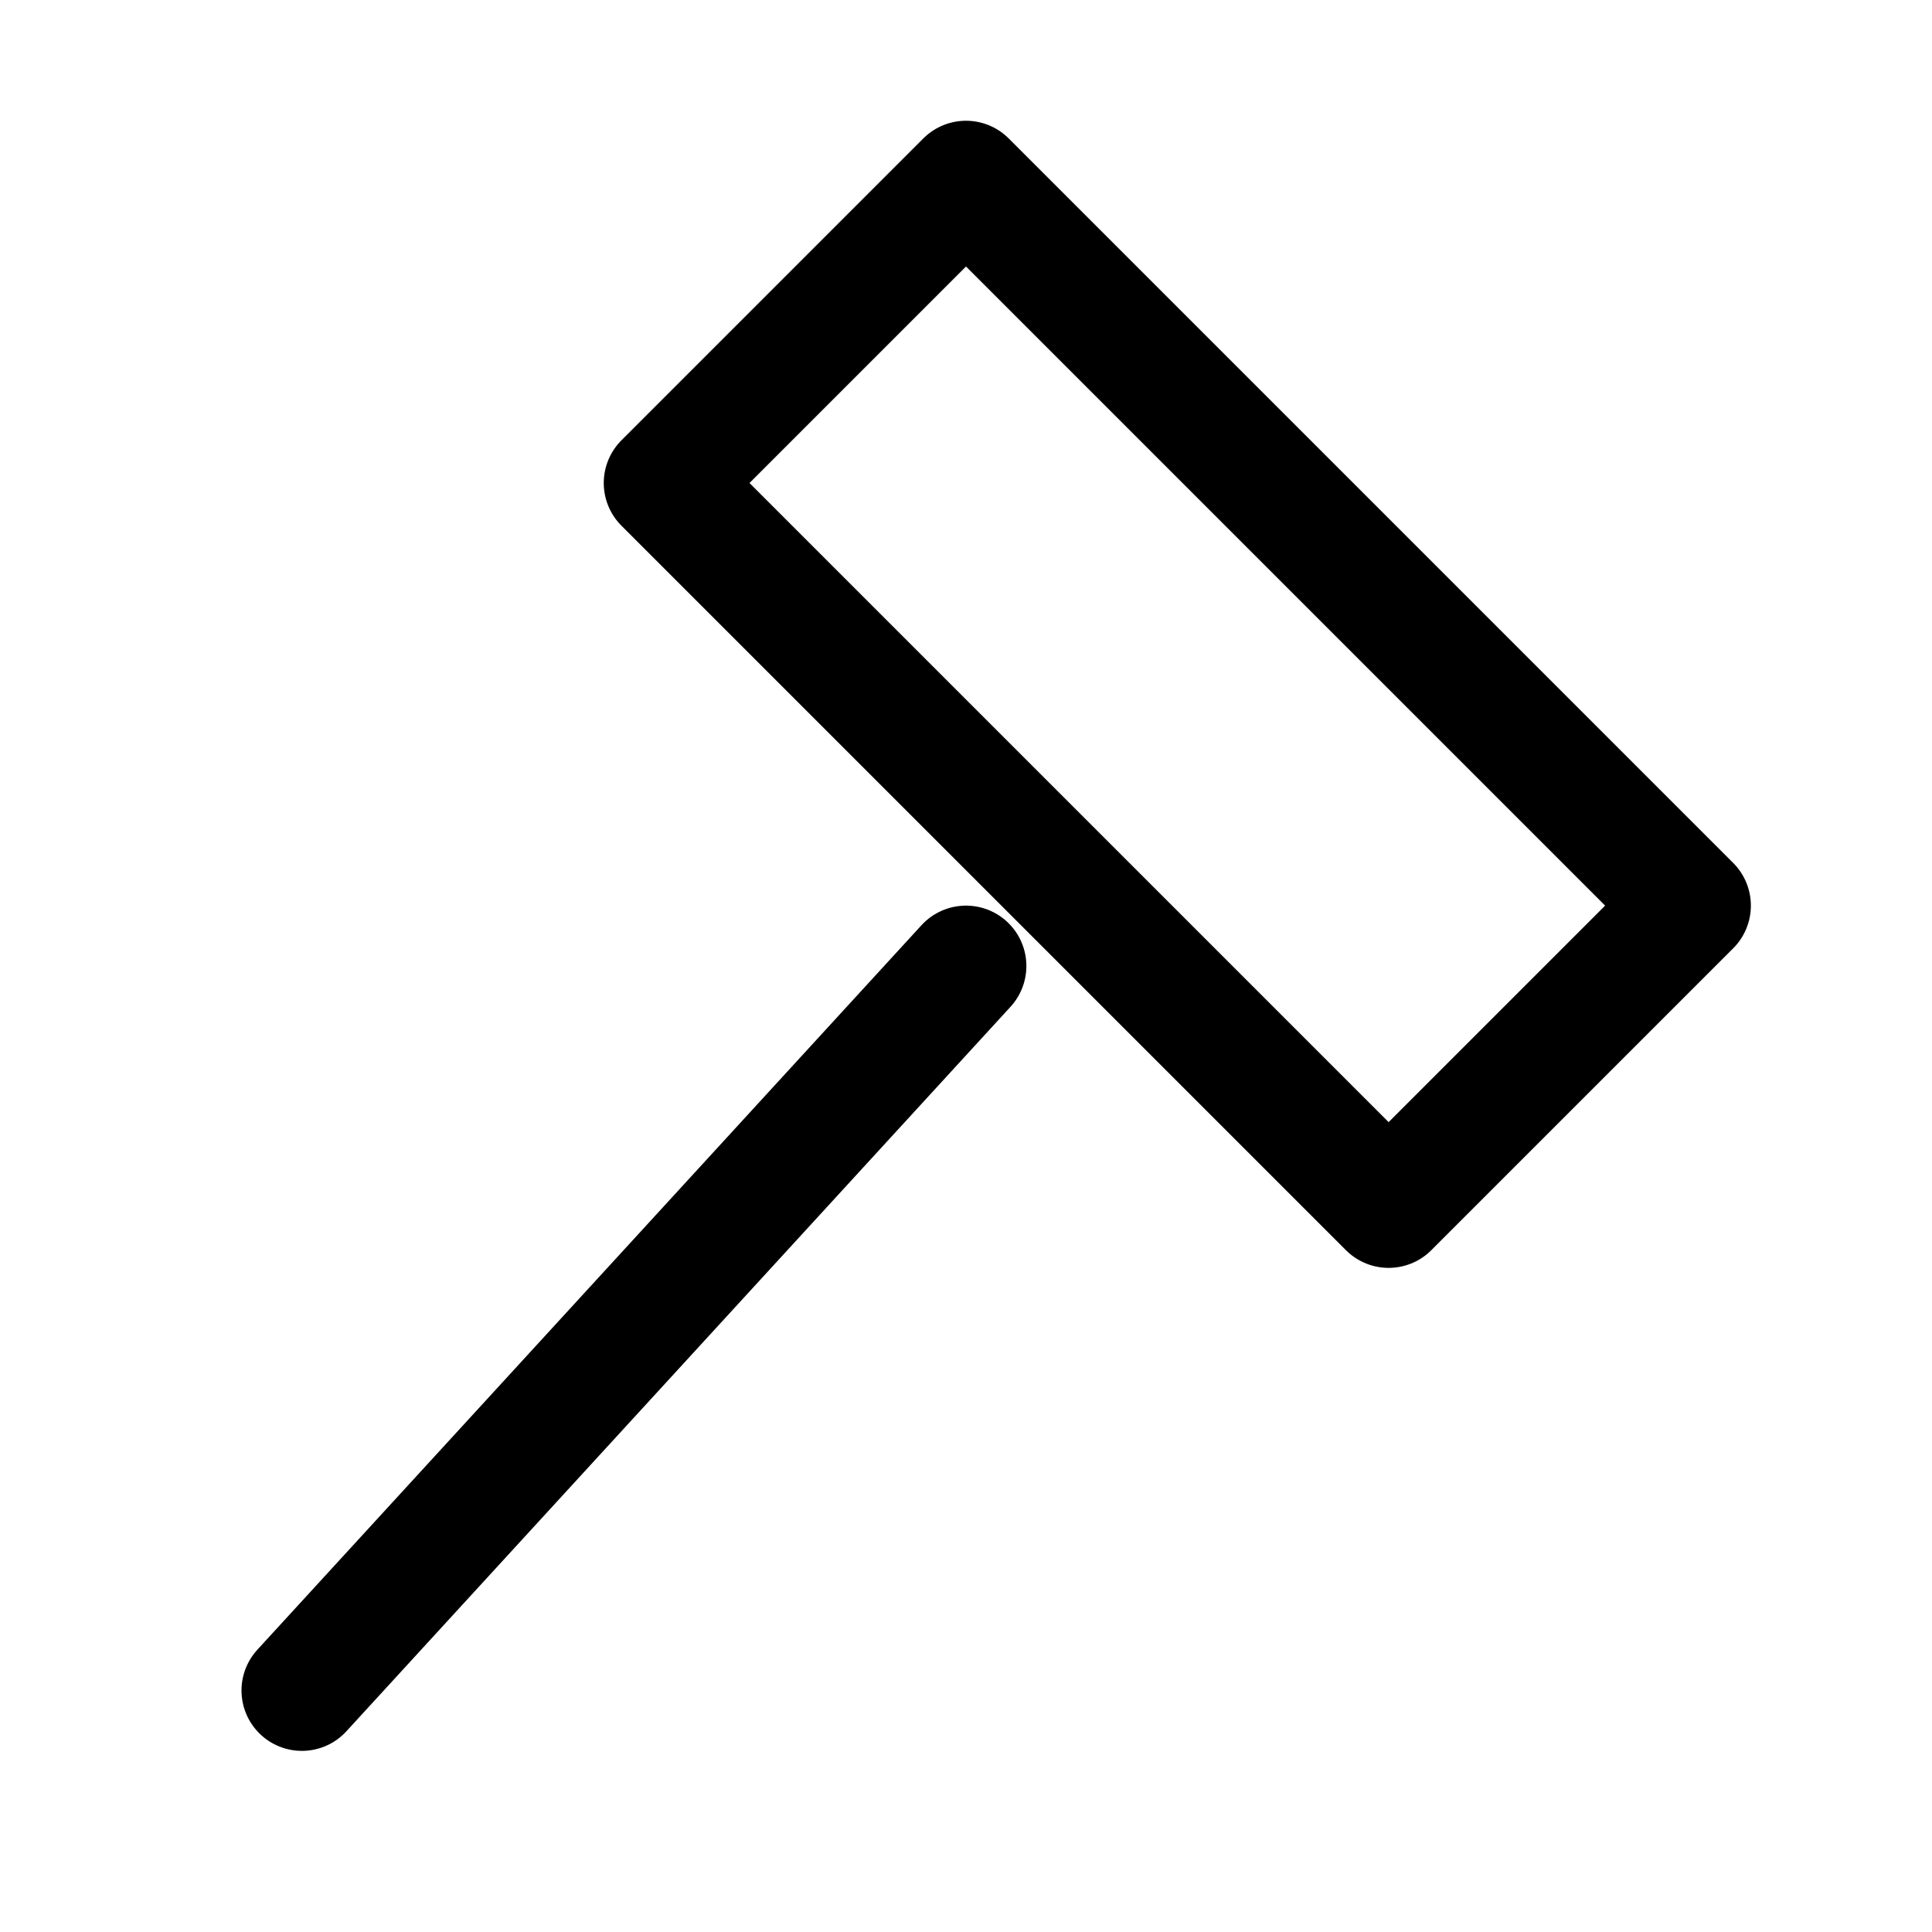
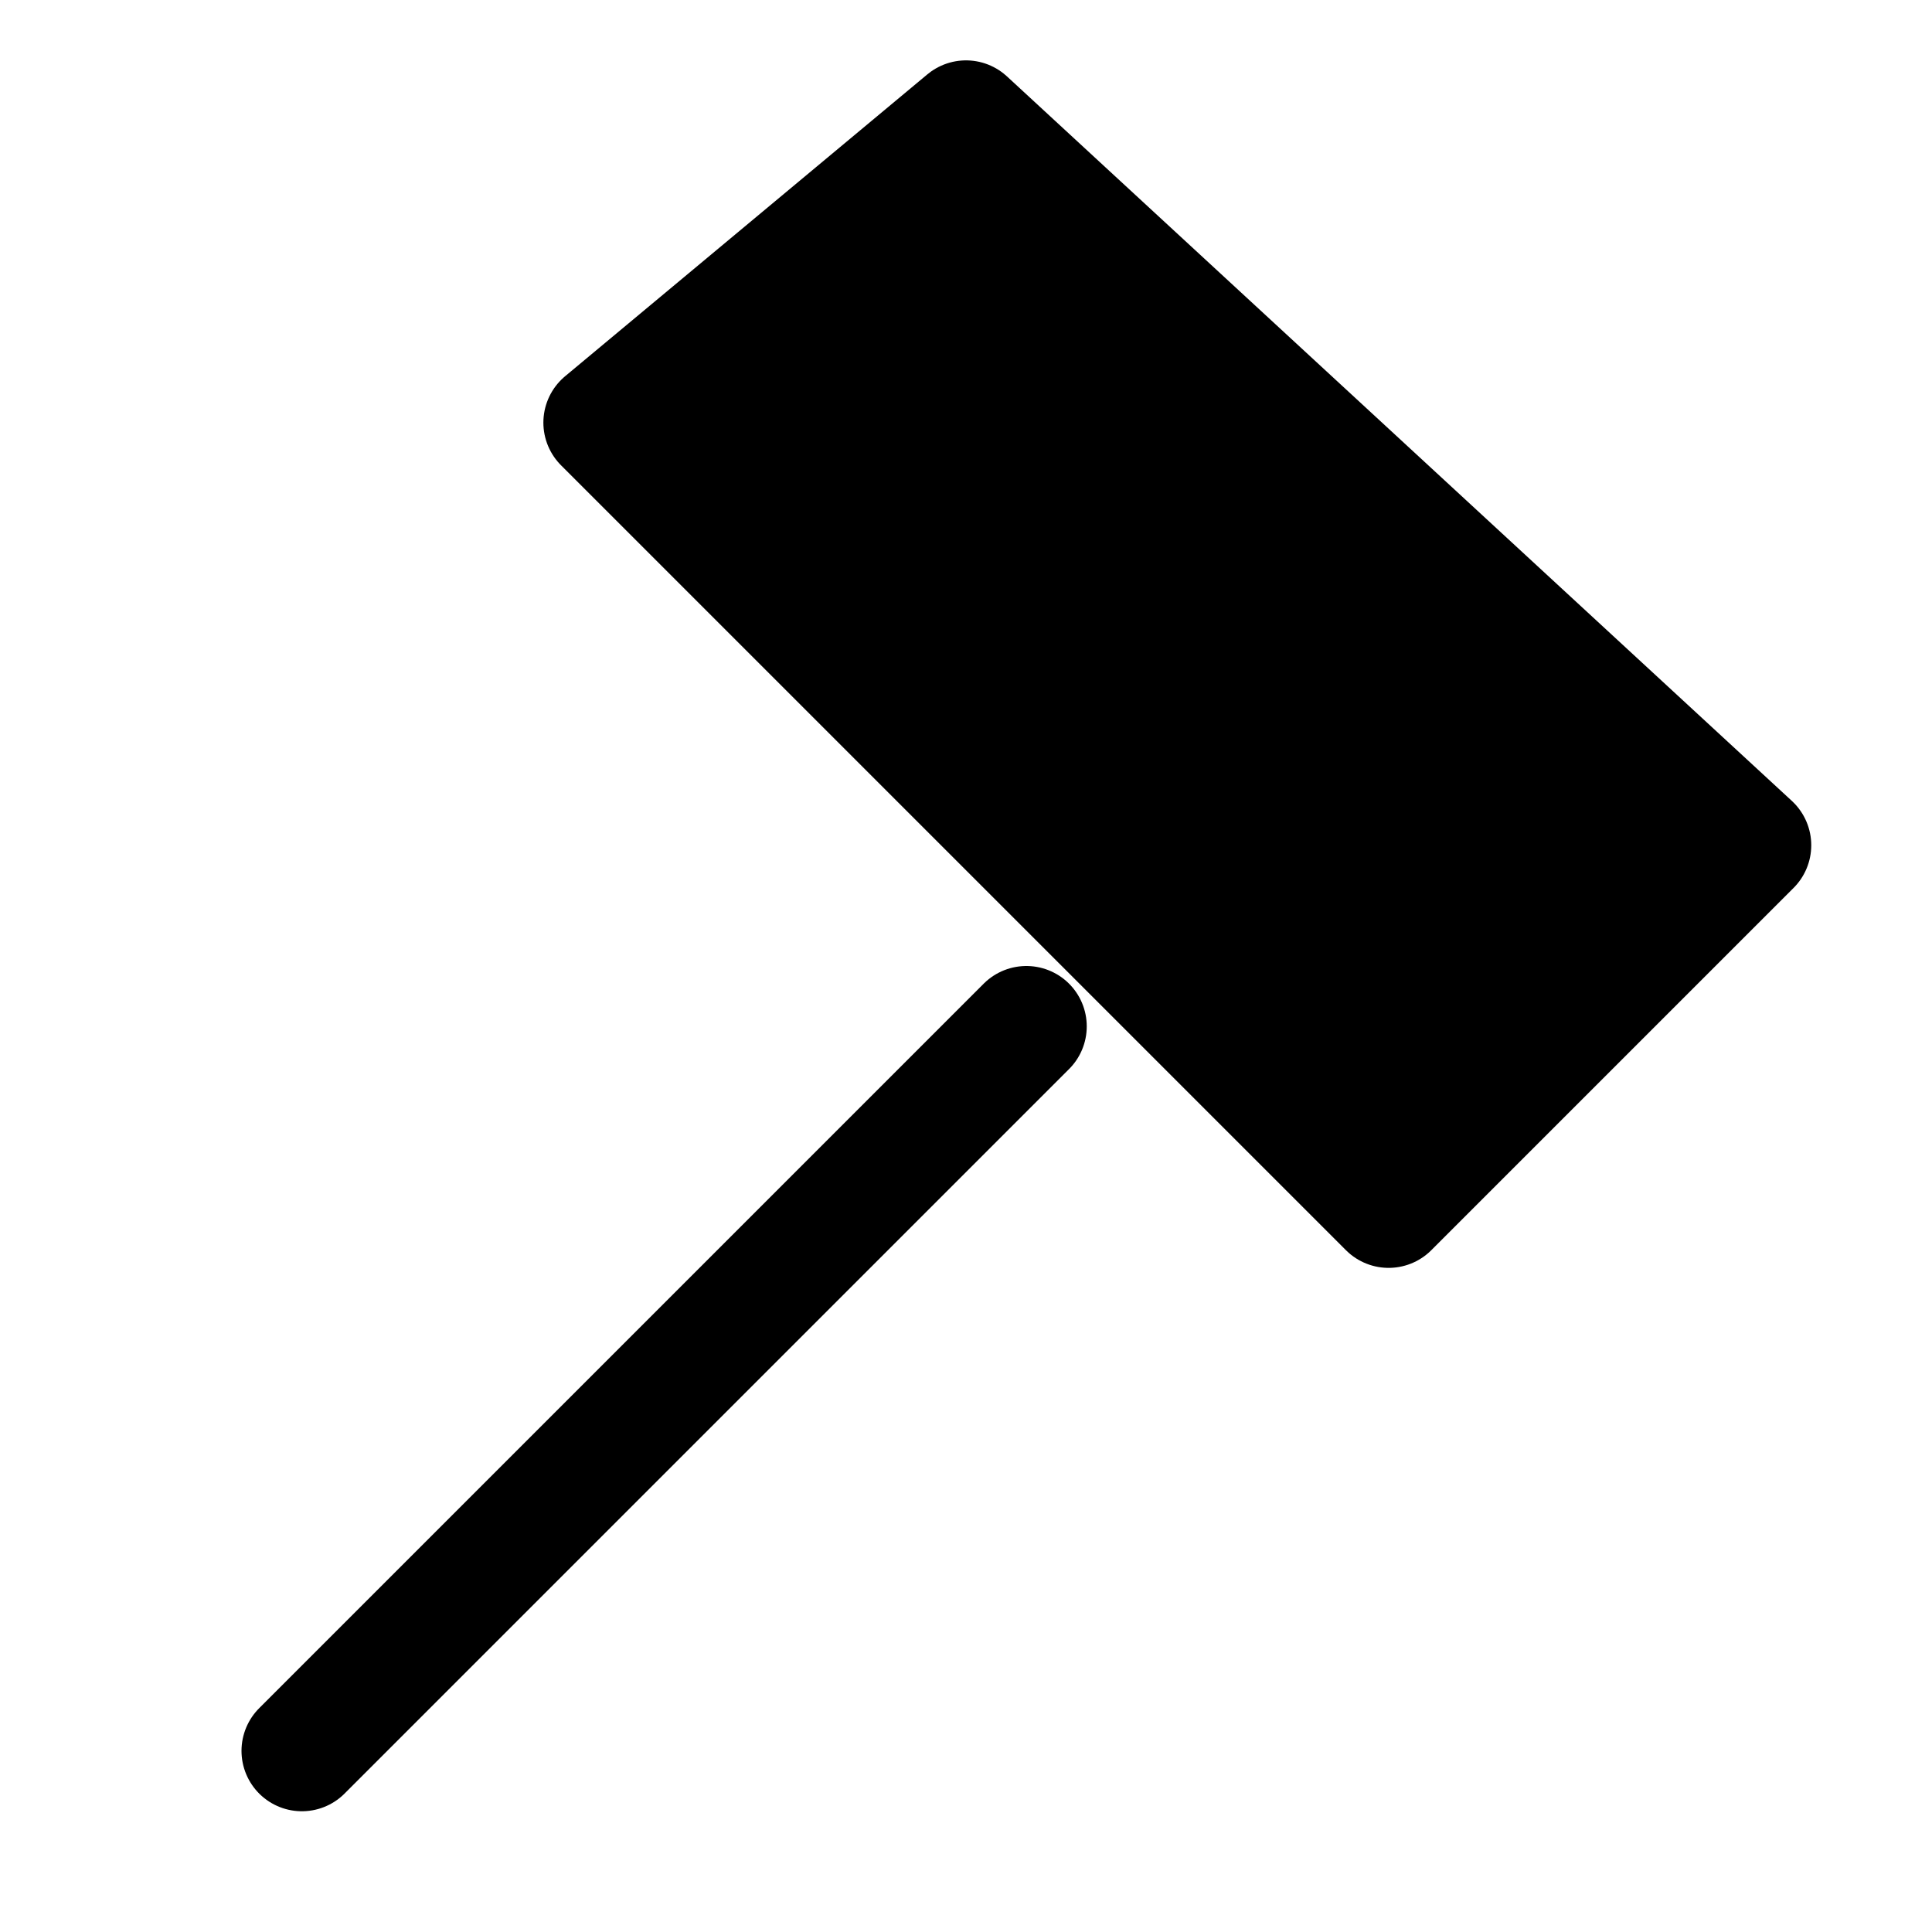
<svg xmlns="http://www.w3.org/2000/svg" width="32" height="32" viewBox="0 0 32 32" fill="none" stroke-width="2" stroke-linecap="round" stroke-linejoin="round">
-   <path d="M16 3L28 15L23 20L11 8L16 3Z" stroke="currentColor" />
-   <path d="M16 16L5 28" stroke="currentColor" />
+   <path d="M16 2L29 14L23 20L10 7L16 2Z" fill="currentColor" stroke="currentColor" />
+   <path d="M17 17L5 29" stroke="currentColor" />
</svg>
